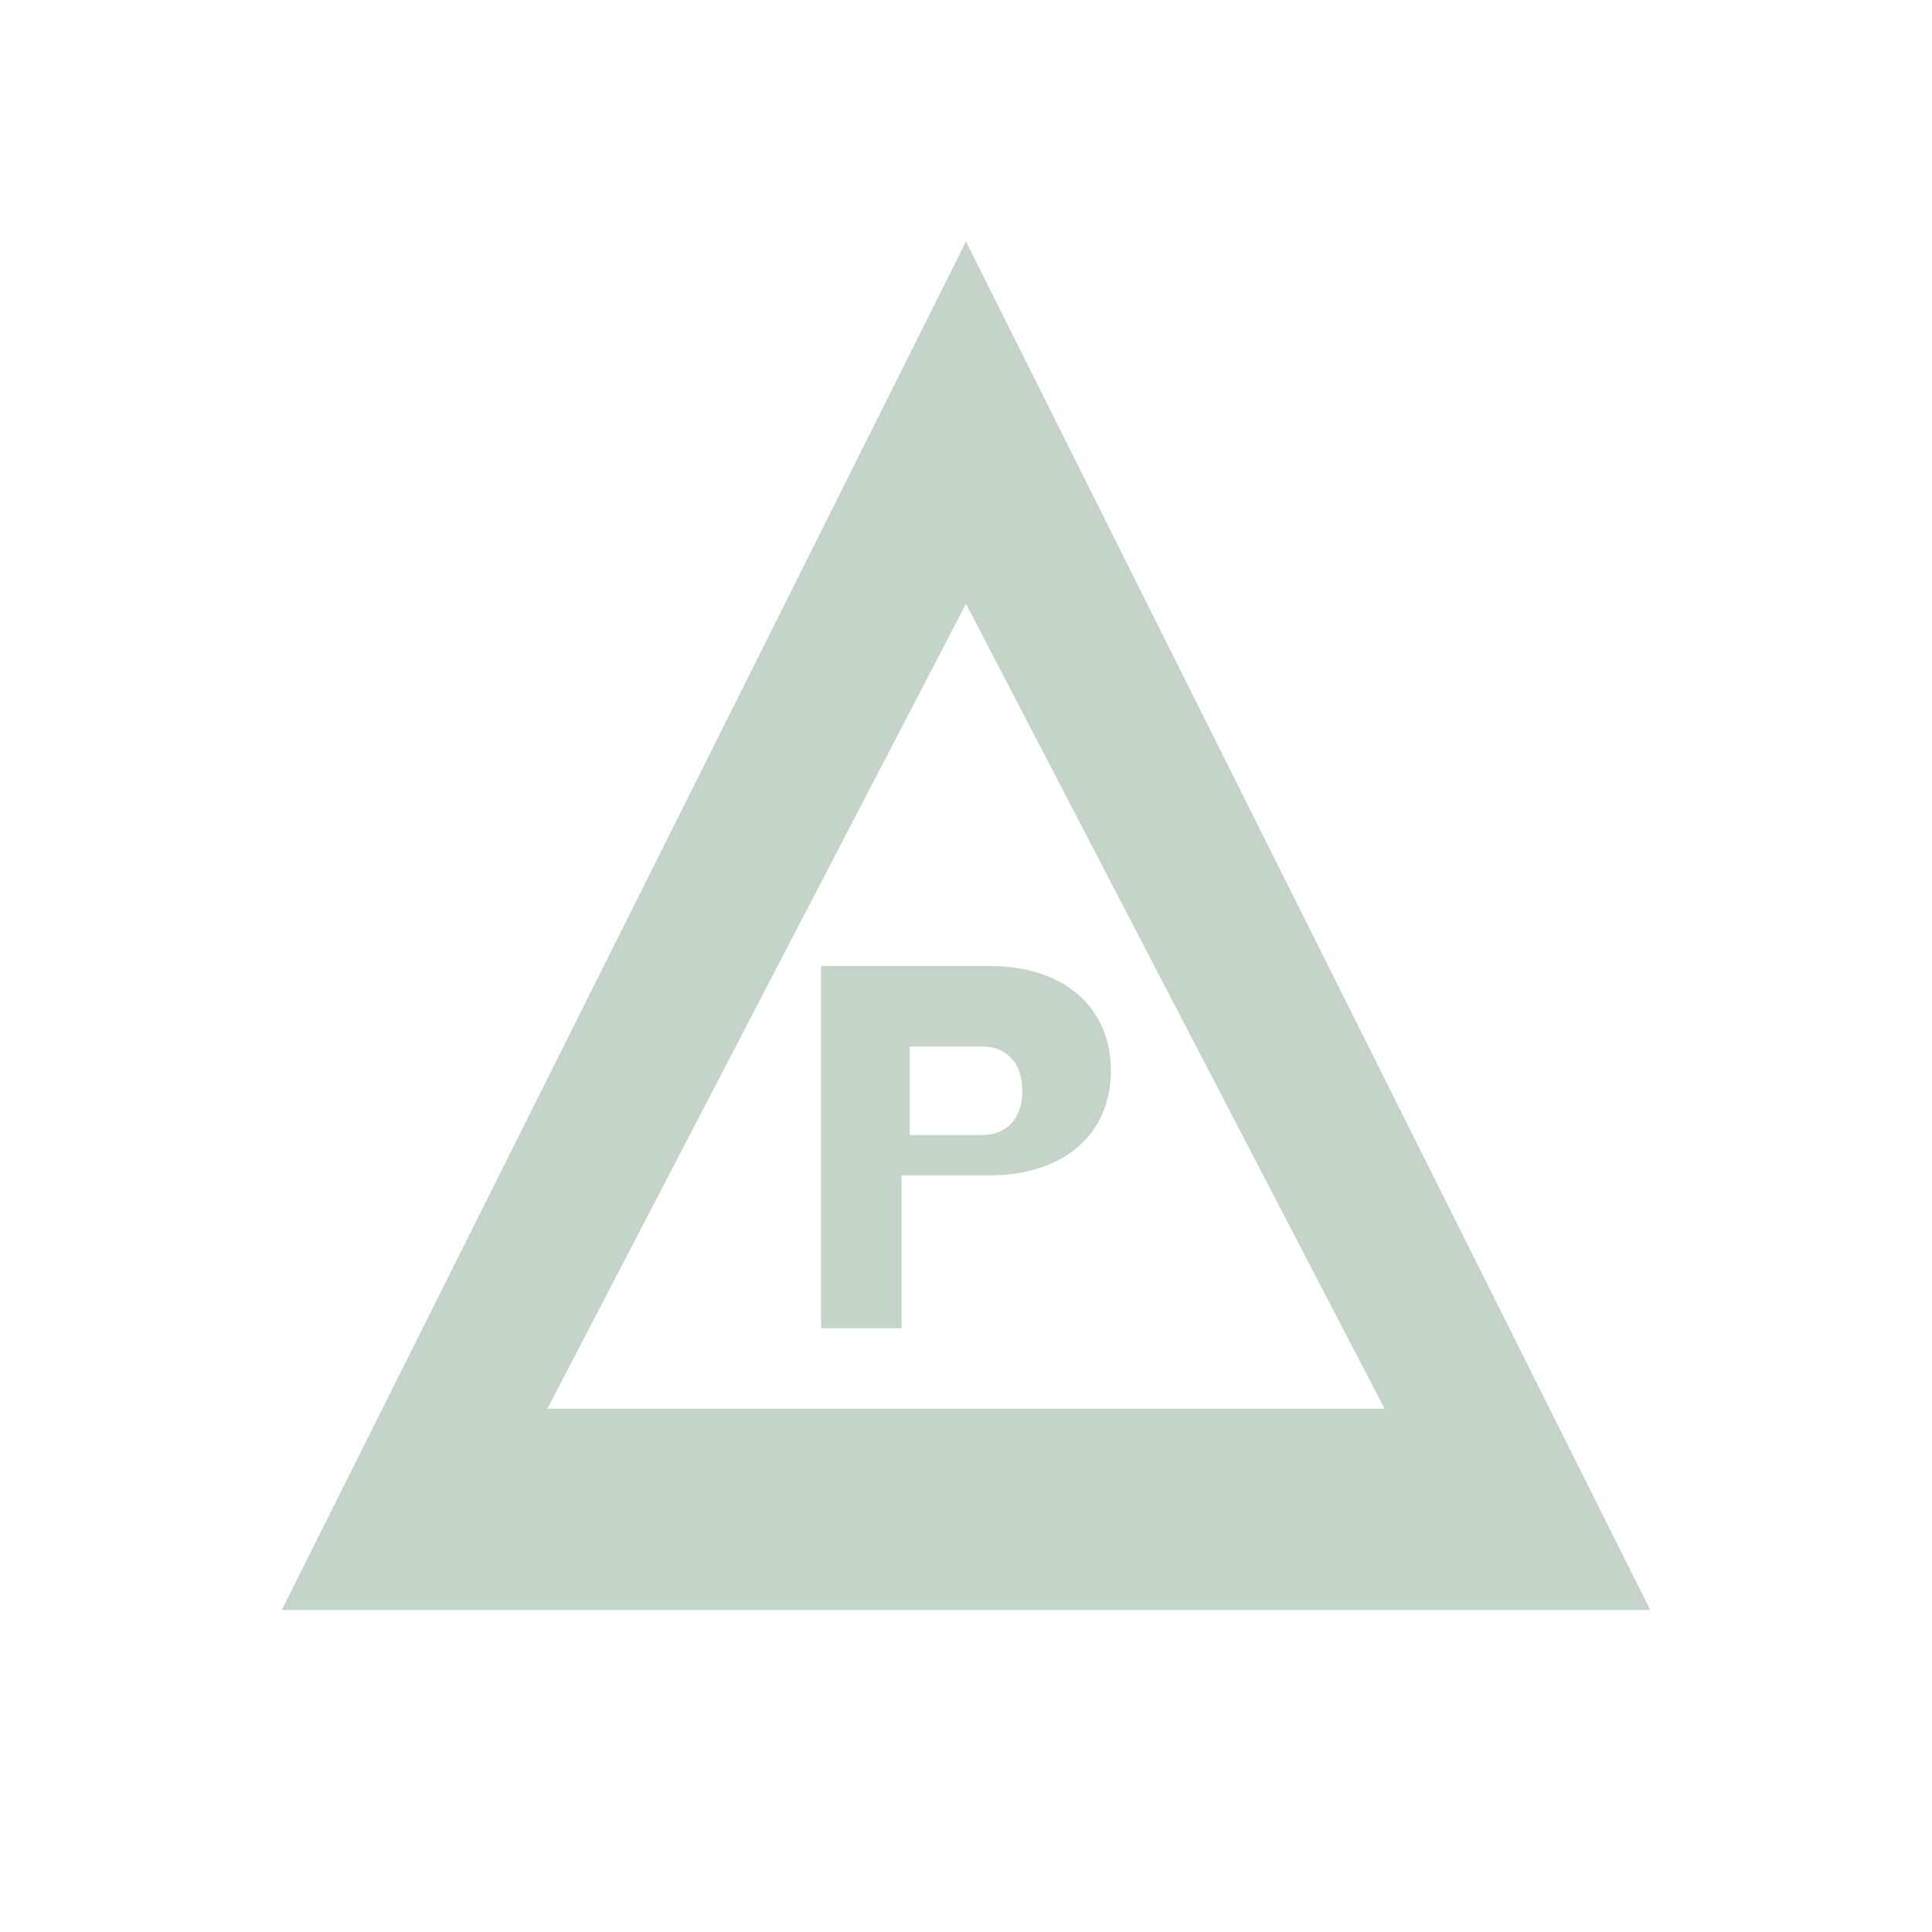
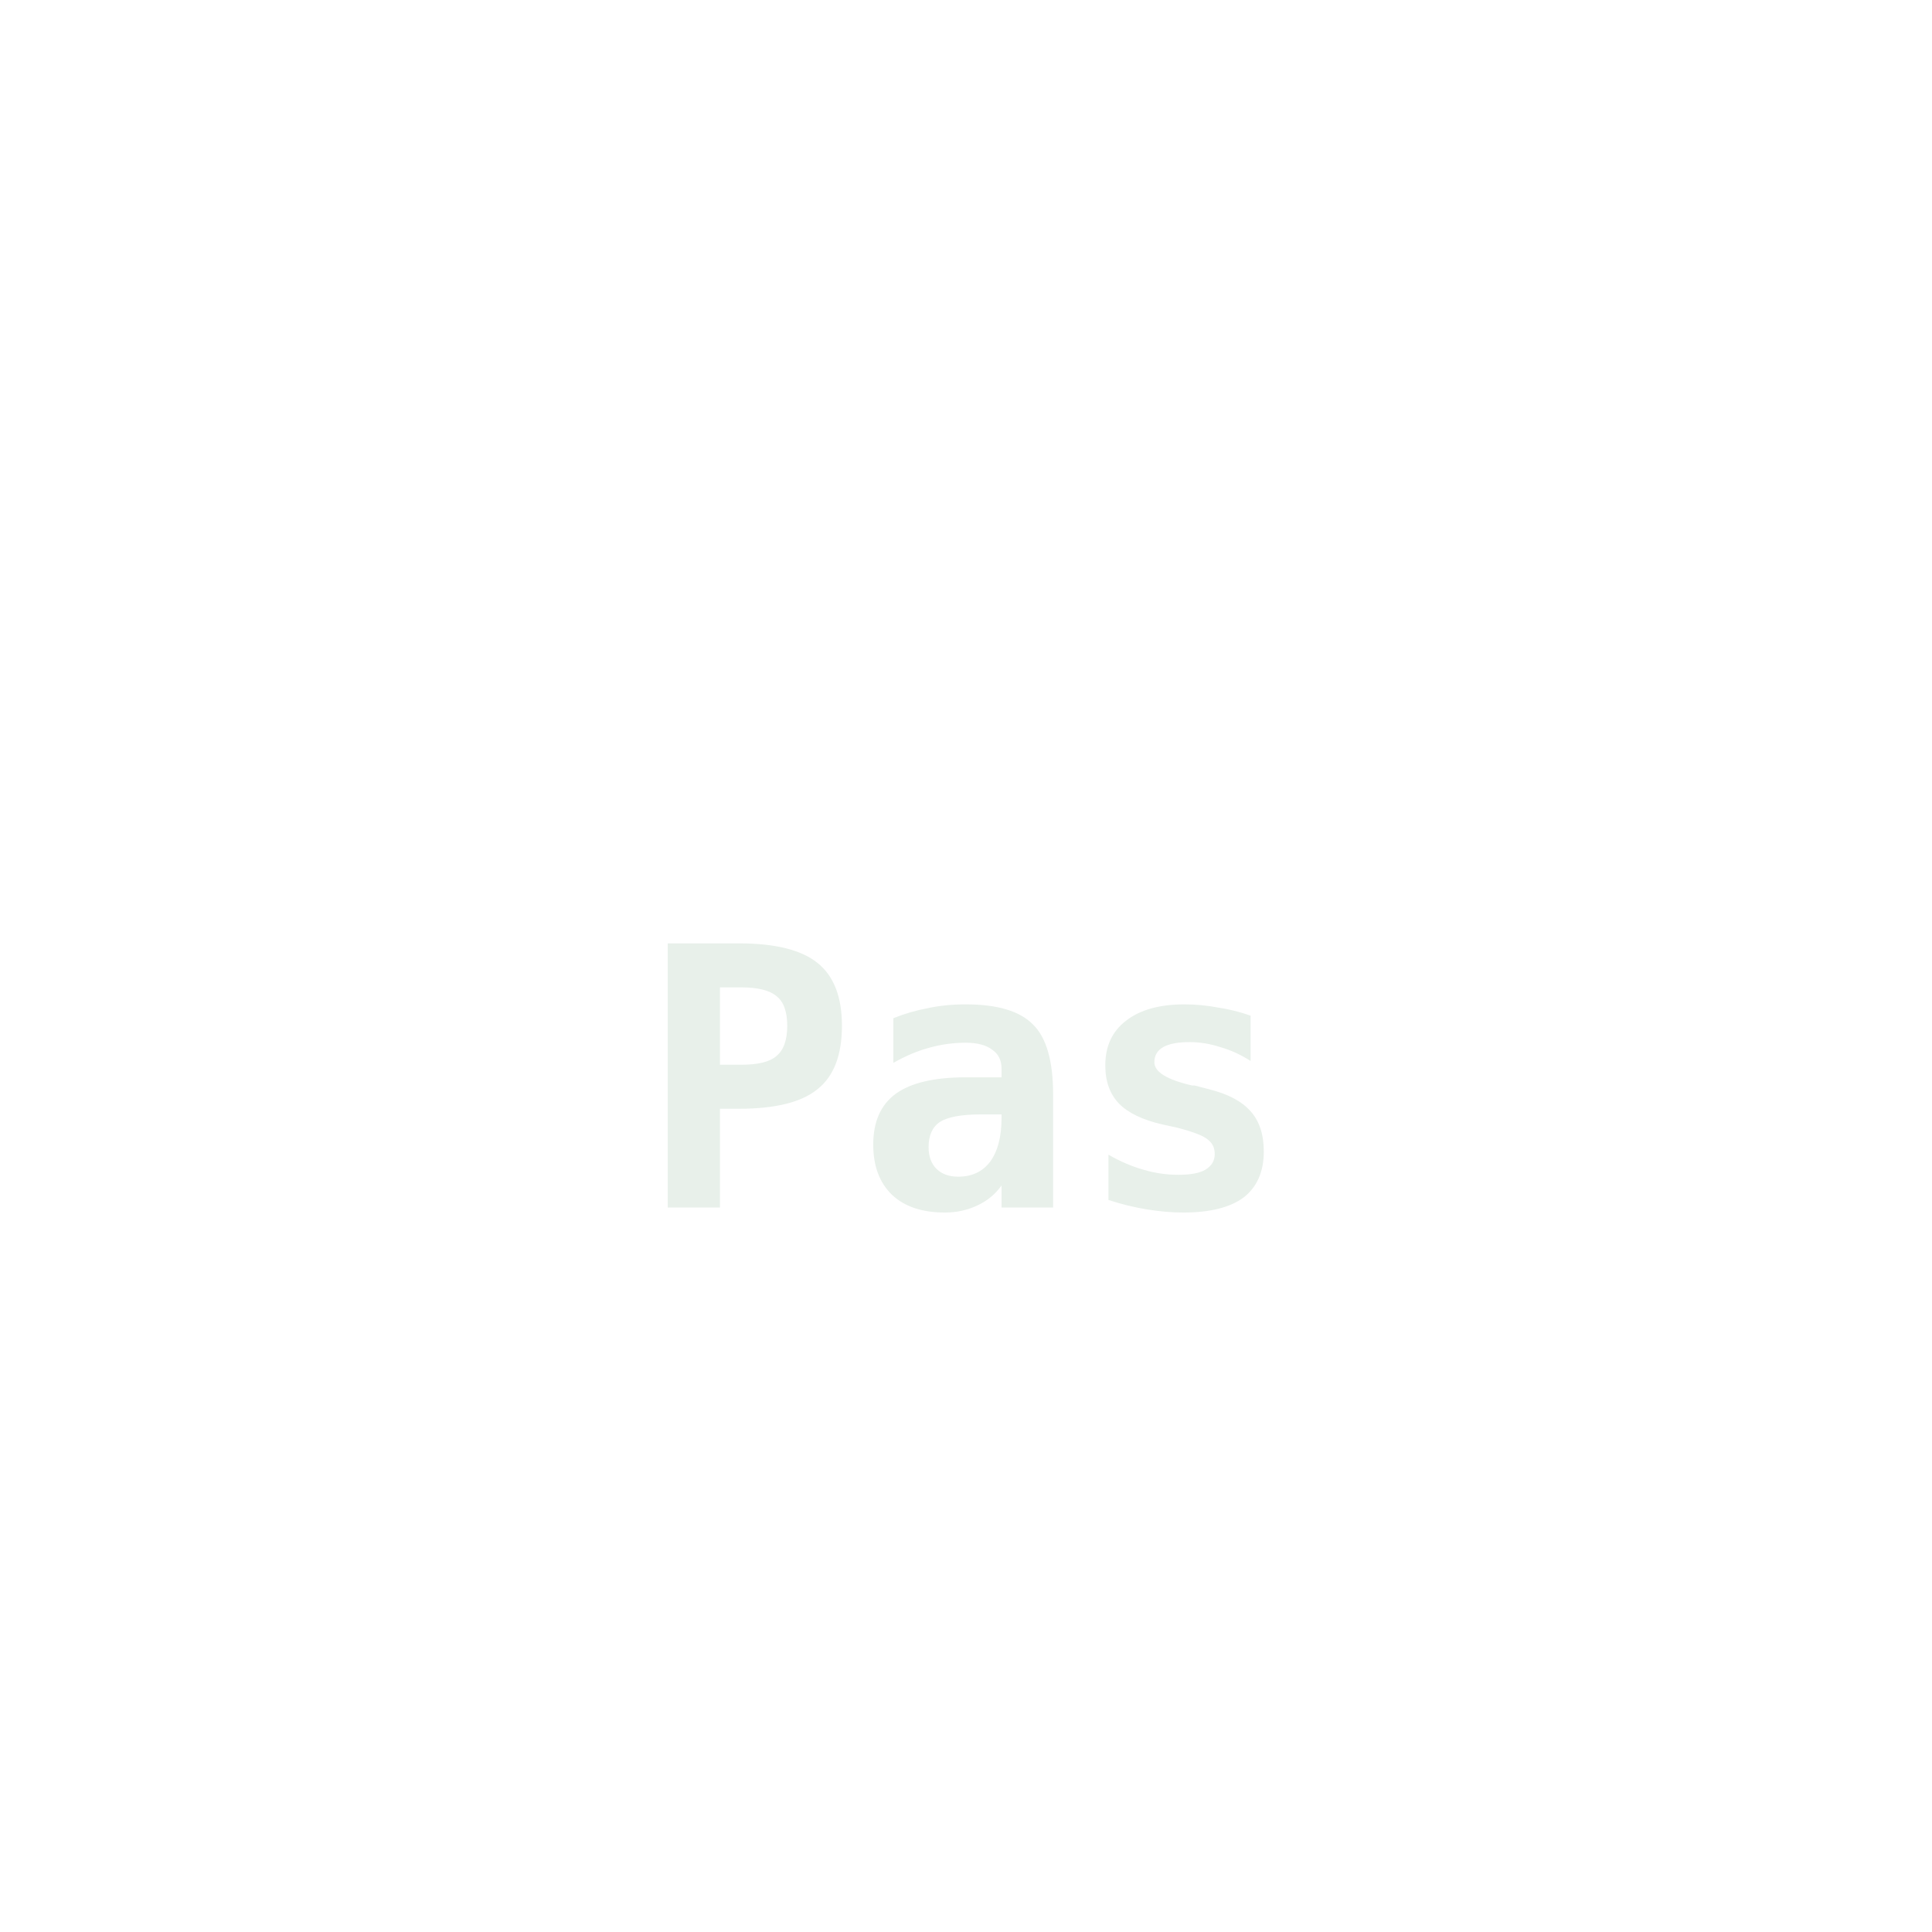
- <svg xmlns="http://www.w3.org/2000/svg" viewBox="0 0 24 24" fill="#c5d4c8">
-   <path d="M12 3 3.5 20h17L12 3zm0 4.5 5.2 10H6.8L12 7.5z" />
-   <path d="M10.2 12h2.1c.9 0 1.5.5 1.5 1.3s-.6 1.3-1.5 1.3h-1.1v1.9H10.2V12zm1.1 1v1.1h.9c.3 0 .5-.2.5-.55s-.2-.55-.5-.55h-.9z" />
+ <svg xmlns="http://www.w3.org/2000/svg" viewBox="0 0 48 48" role="img" aria-hidden="true">
+   <text x="24" y="30" text-anchor="middle" font-family="ui-monospace, 'IBM Plex Mono', 'SF Mono', Menlo, Consolas, monospace" font-size="9" font-weight="700" fill="#e8f0ea">Pas</text>
</svg>
